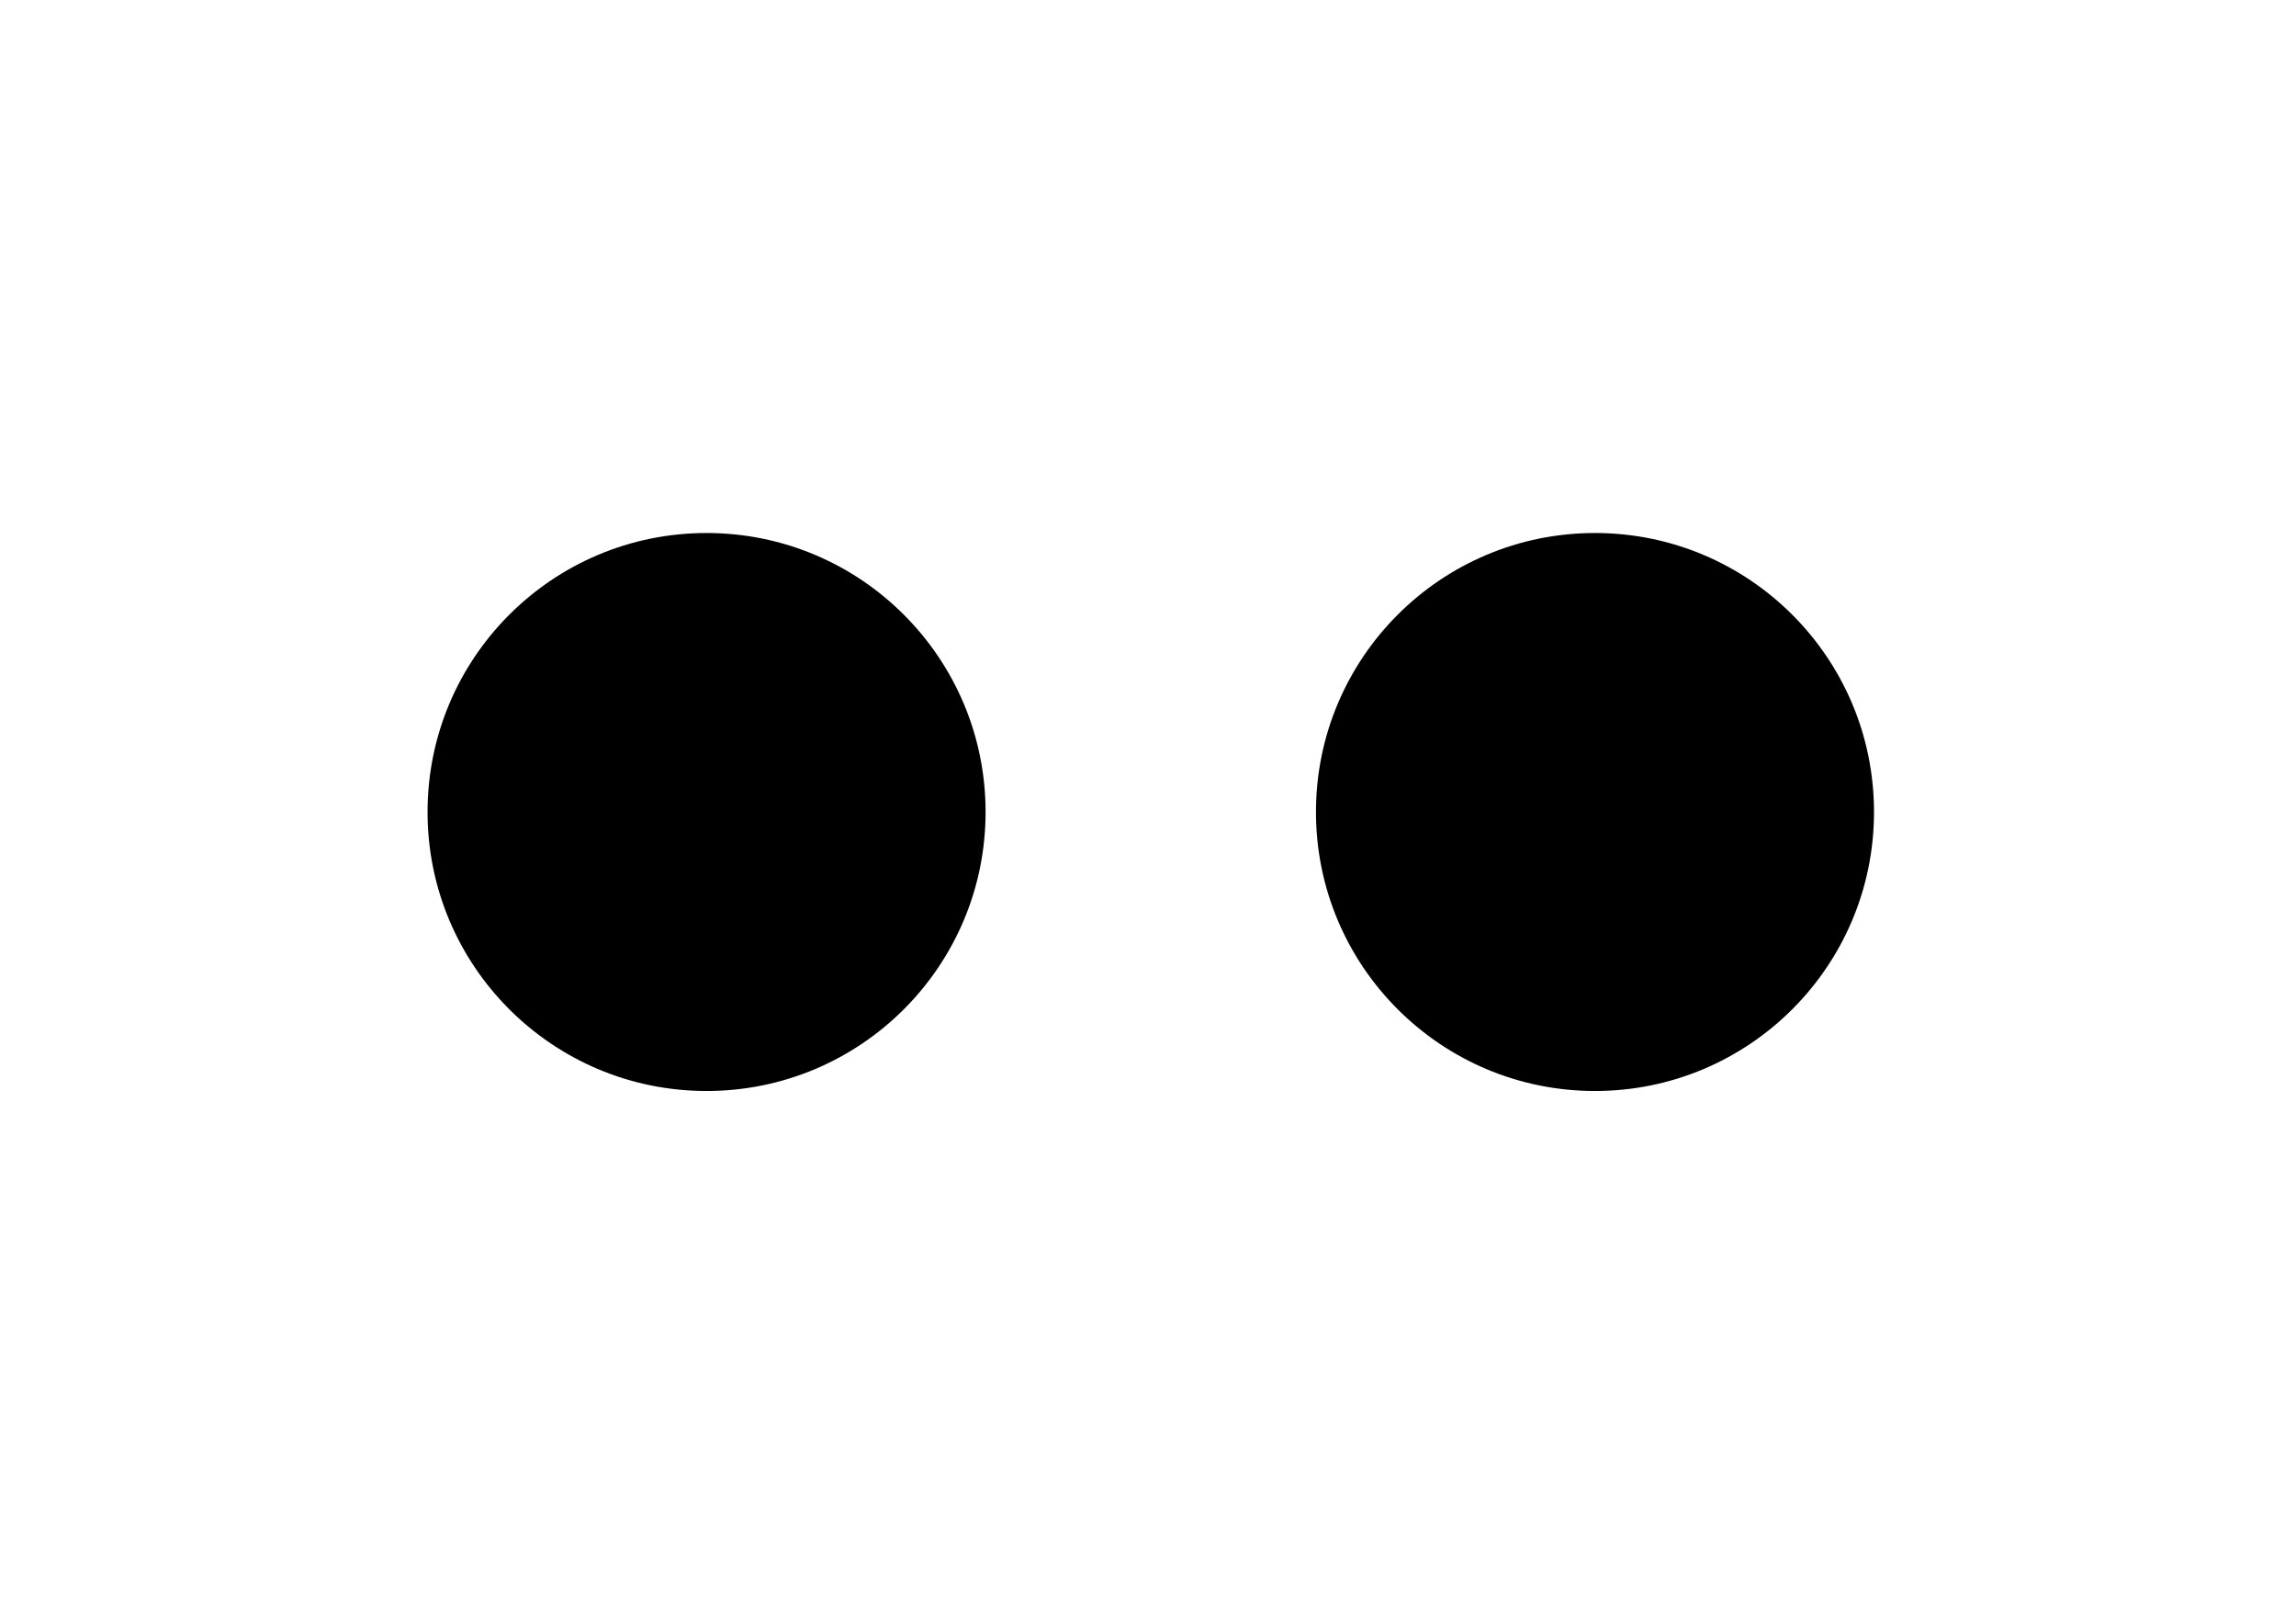
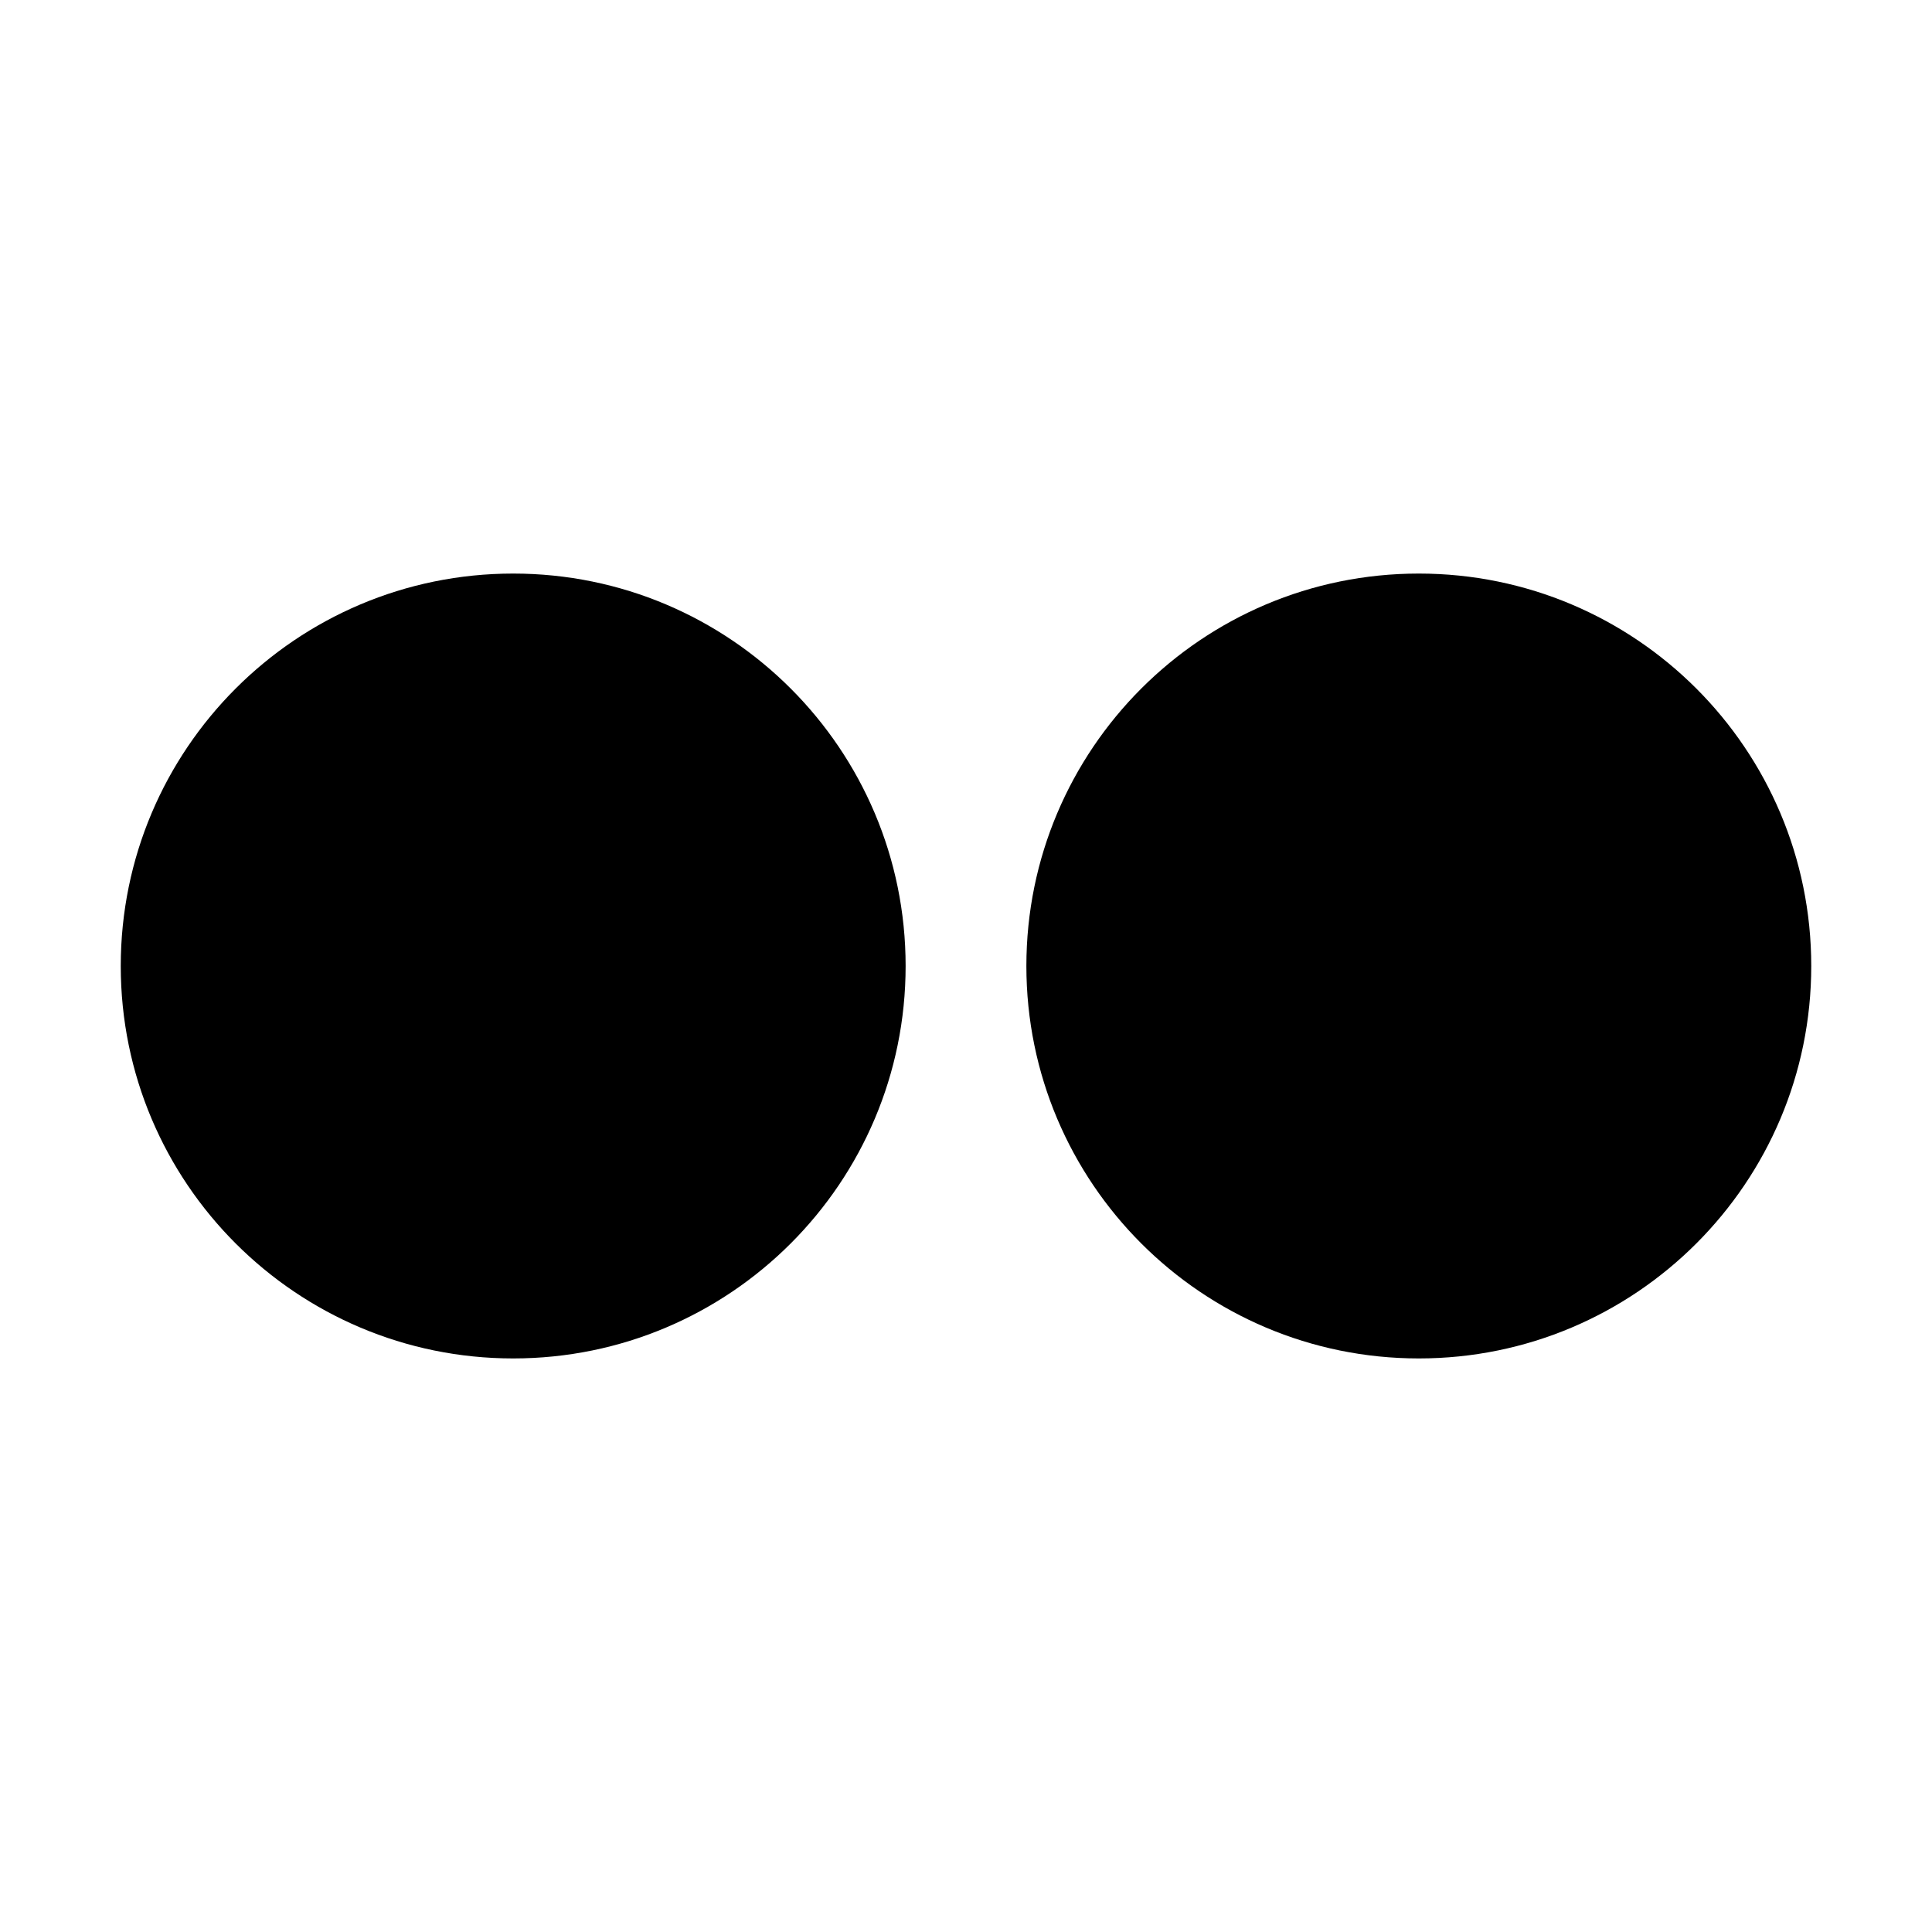
- <svg xmlns="http://www.w3.org/2000/svg" version="1.1" width="827px" height="583px" viewBox="-0.5 -0.5 827 583" content="&lt;mxfile host=&quot;Electron&quot; modified=&quot;2025-09-29T18:12:06.658Z&quot; agent=&quot;Mozilla/5.0 (Windows NT 10.0; Win64; x64) AppleWebKit/537.36 (KHTML, like Gecko) draw.io/22.0.3 Chrome/114.0.574.289 Electron/25.8.4 Safari/537.36&quot; etag=&quot;zavPItffATRdKhVSaFb9&quot; version=&quot;22.0.3&quot; type=&quot;device&quot;&gt;&lt;diagram id=&quot;_1GFWcWHk5RfhlX6THdc&quot; name=&quot;Page-1&quot;&gt;1ZTBboMwDIafhuMkIC2l17Ju07RJk3rYOSMuiRQaFMKAPv3cxkBRVWm7VBoHFH927OS3lYBlZfdseSXfjQAdxKHoAvYYxPE6WeD/BHoPkmTpQWGV8CiawE4dgWBItFEC6lmgM0Y7Vc1hbg4HyN2McWtNOw/bGz2vWvECrsAu5/qafirhpKdpvJr4C6hCUuVlyryj5EMsXaSWXJj2ArFtwDJrjPOrsstAn6QbZPH7nm54x3NZOLjfbIA0AtFsXt+2ov/KZJofm48HyvLNdUP3pcO6fhAAs6DWaGxaqRzsKp6fPC12G5l0pUYrwiWvK9+AveoAi272SuvMaGPPiVh4/pBTTbAOupuXiUaJcLLAlOBsjyHDhiWNFU1VtKaDt1OP4pCUlxf9GSGnuSjG3JN2uCD5/iBl/E+lXKzuKCWa08SffRevBtv+AA==&lt;/diagram&gt;&lt;/mxfile&gt;">
-   <defs />
-   <g>
-     <ellipse cx="254" cy="292" rx="100" ry="100" fill="#000000" stroke="rgb(0, 0, 0)" pointer-events="all" />
-     <ellipse cx="574" cy="292" rx="100" ry="100" fill="#000000" stroke="rgb(0, 0, 0)" pointer-events="all" />
-   </g>
+ <svg xmlns="http://www.w3.org/2000/svg" version="1.1" width="64" height="64" viewBox="-0.5 -0.5 64 64" content="&lt;mxfile host=&quot;Electron&quot; modified=&quot;2025-09-29T18:10:58.251Z&quot; agent=&quot;Mozilla/5.0 (Windows NT 10.0; Win64; x64) AppleWebKit/537.36 (KHTML, like Gecko) draw.io/22.0.3 Chrome/114.0.574.289 Electron/25.8.4 Safari/537.36&quot; etag=&quot;oxJJO9HMd4bt3zxxd0yt&quot; version=&quot;22.0.3&quot; type=&quot;device&quot;&gt;&lt;diagram id=&quot;_1GFWcWHk5RfhlX6THdc&quot; name=&quot;Page-1&quot;&gt;jZJNb4MwDIZ/DcdJkLS0vZZ17LITh0m7ZeCSqIGgkPKxX79AzJfQpHFA9mMnsV/bo1HRxZpV/ENlID3iZ51HXz1CLuHB/gfQOxCGRwdyLTKHggUk4gcQ+kifIoN6k2iUkkZUW5iqsoTUbBjTWrXbtLuS21crlsMOJCmTe/opMsMdPZPTwt9B5BxfPp6pCxRsysVGas4y1a4QvXk00koZZxVdBHKQbpLFnXv7IzrXpaE0/zngE+ghONBvIk4kj4uv5mFecDgNk0/sF4s1/SSAvcVqbZ1ry4WBpGLpEGnttC3jppDWC6zJ6soN4C46sI9e70LKSEmlx4uoP36W7yvHZhrQBroVwk5iUAUY3dsUjNIAK8etCi5YeLvMiPioPF/NZ4YM9yKf7160swbKN7nLmMbYatXp7Rc=&lt;/diagram&gt;&lt;/mxfile&gt;" id="svg1">
+   <defs id="defs1" />
+   <circle style="fill:#000000;stroke-width:37.083;stroke-linejoin:round;stroke-miterlimit:5.6;paint-order:stroke fill markers" id="path1" cx="16.5" cy="31.5" r="13" />
+   <circle style="fill:#000000;stroke-width:37.083;stroke-linejoin:round;stroke-miterlimit:5.6;paint-order:stroke fill markers" id="path1-5" cx="46.5" cy="31.5" r="13" />
</svg>
